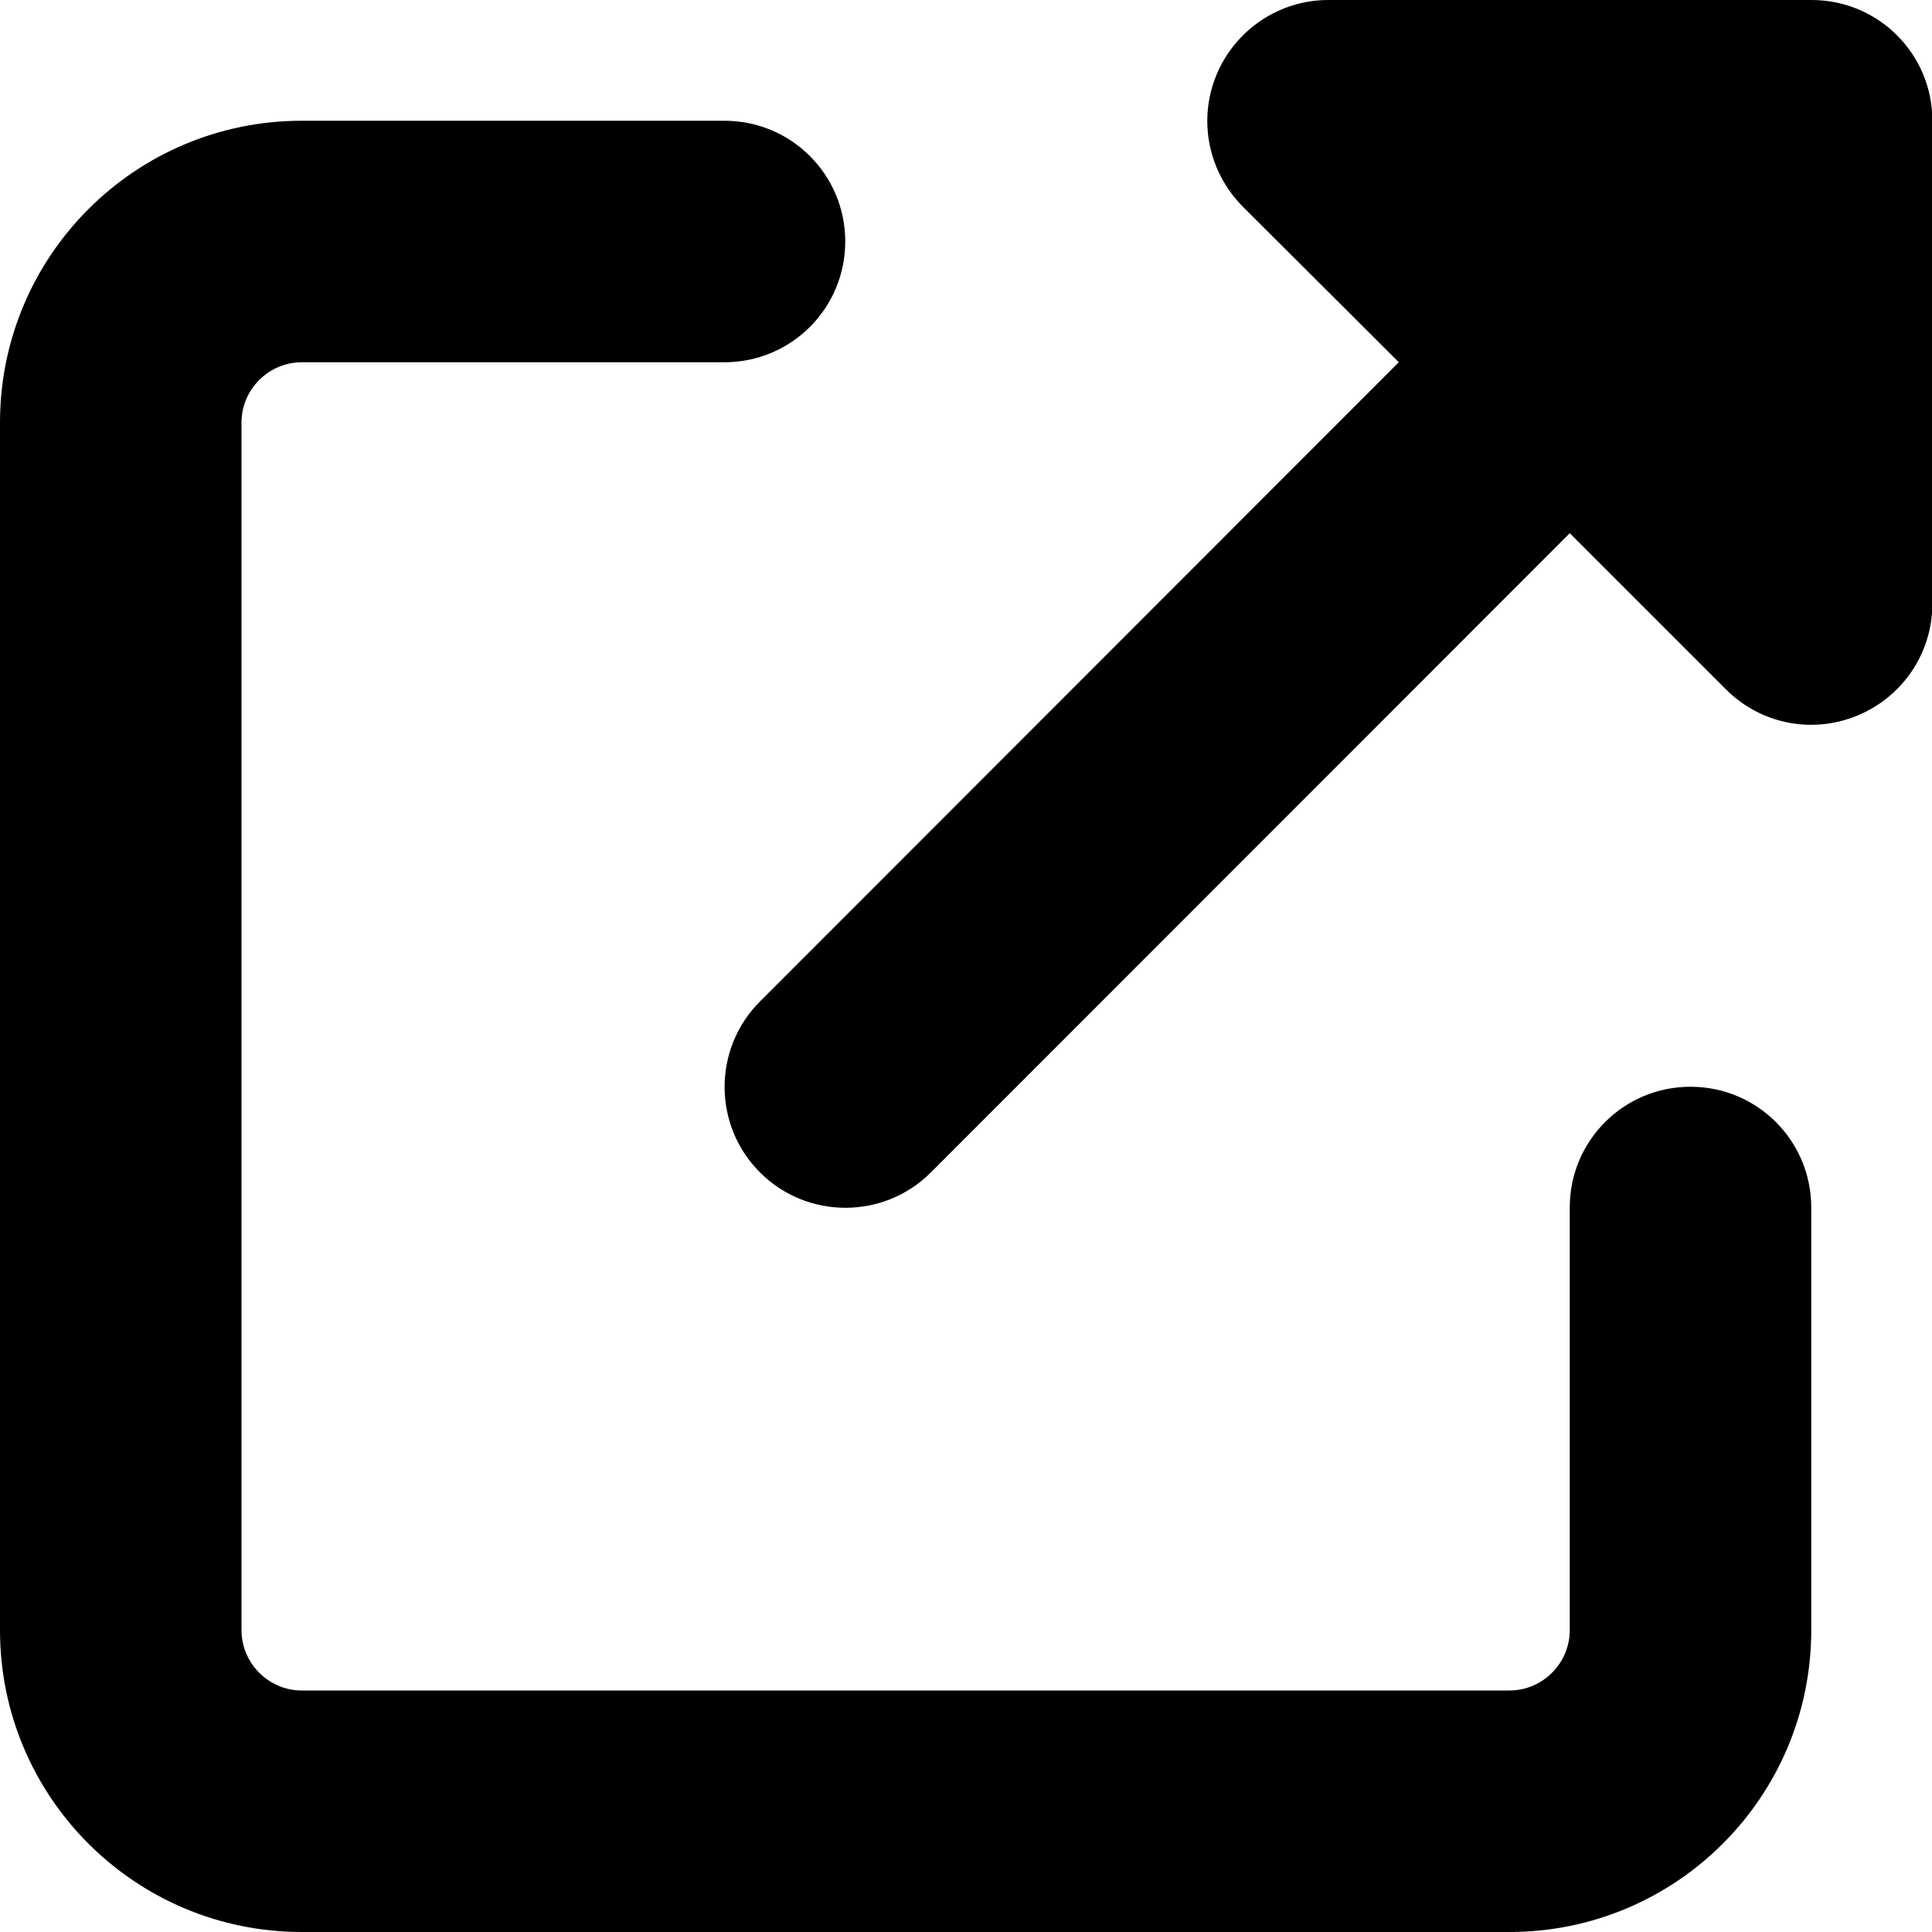
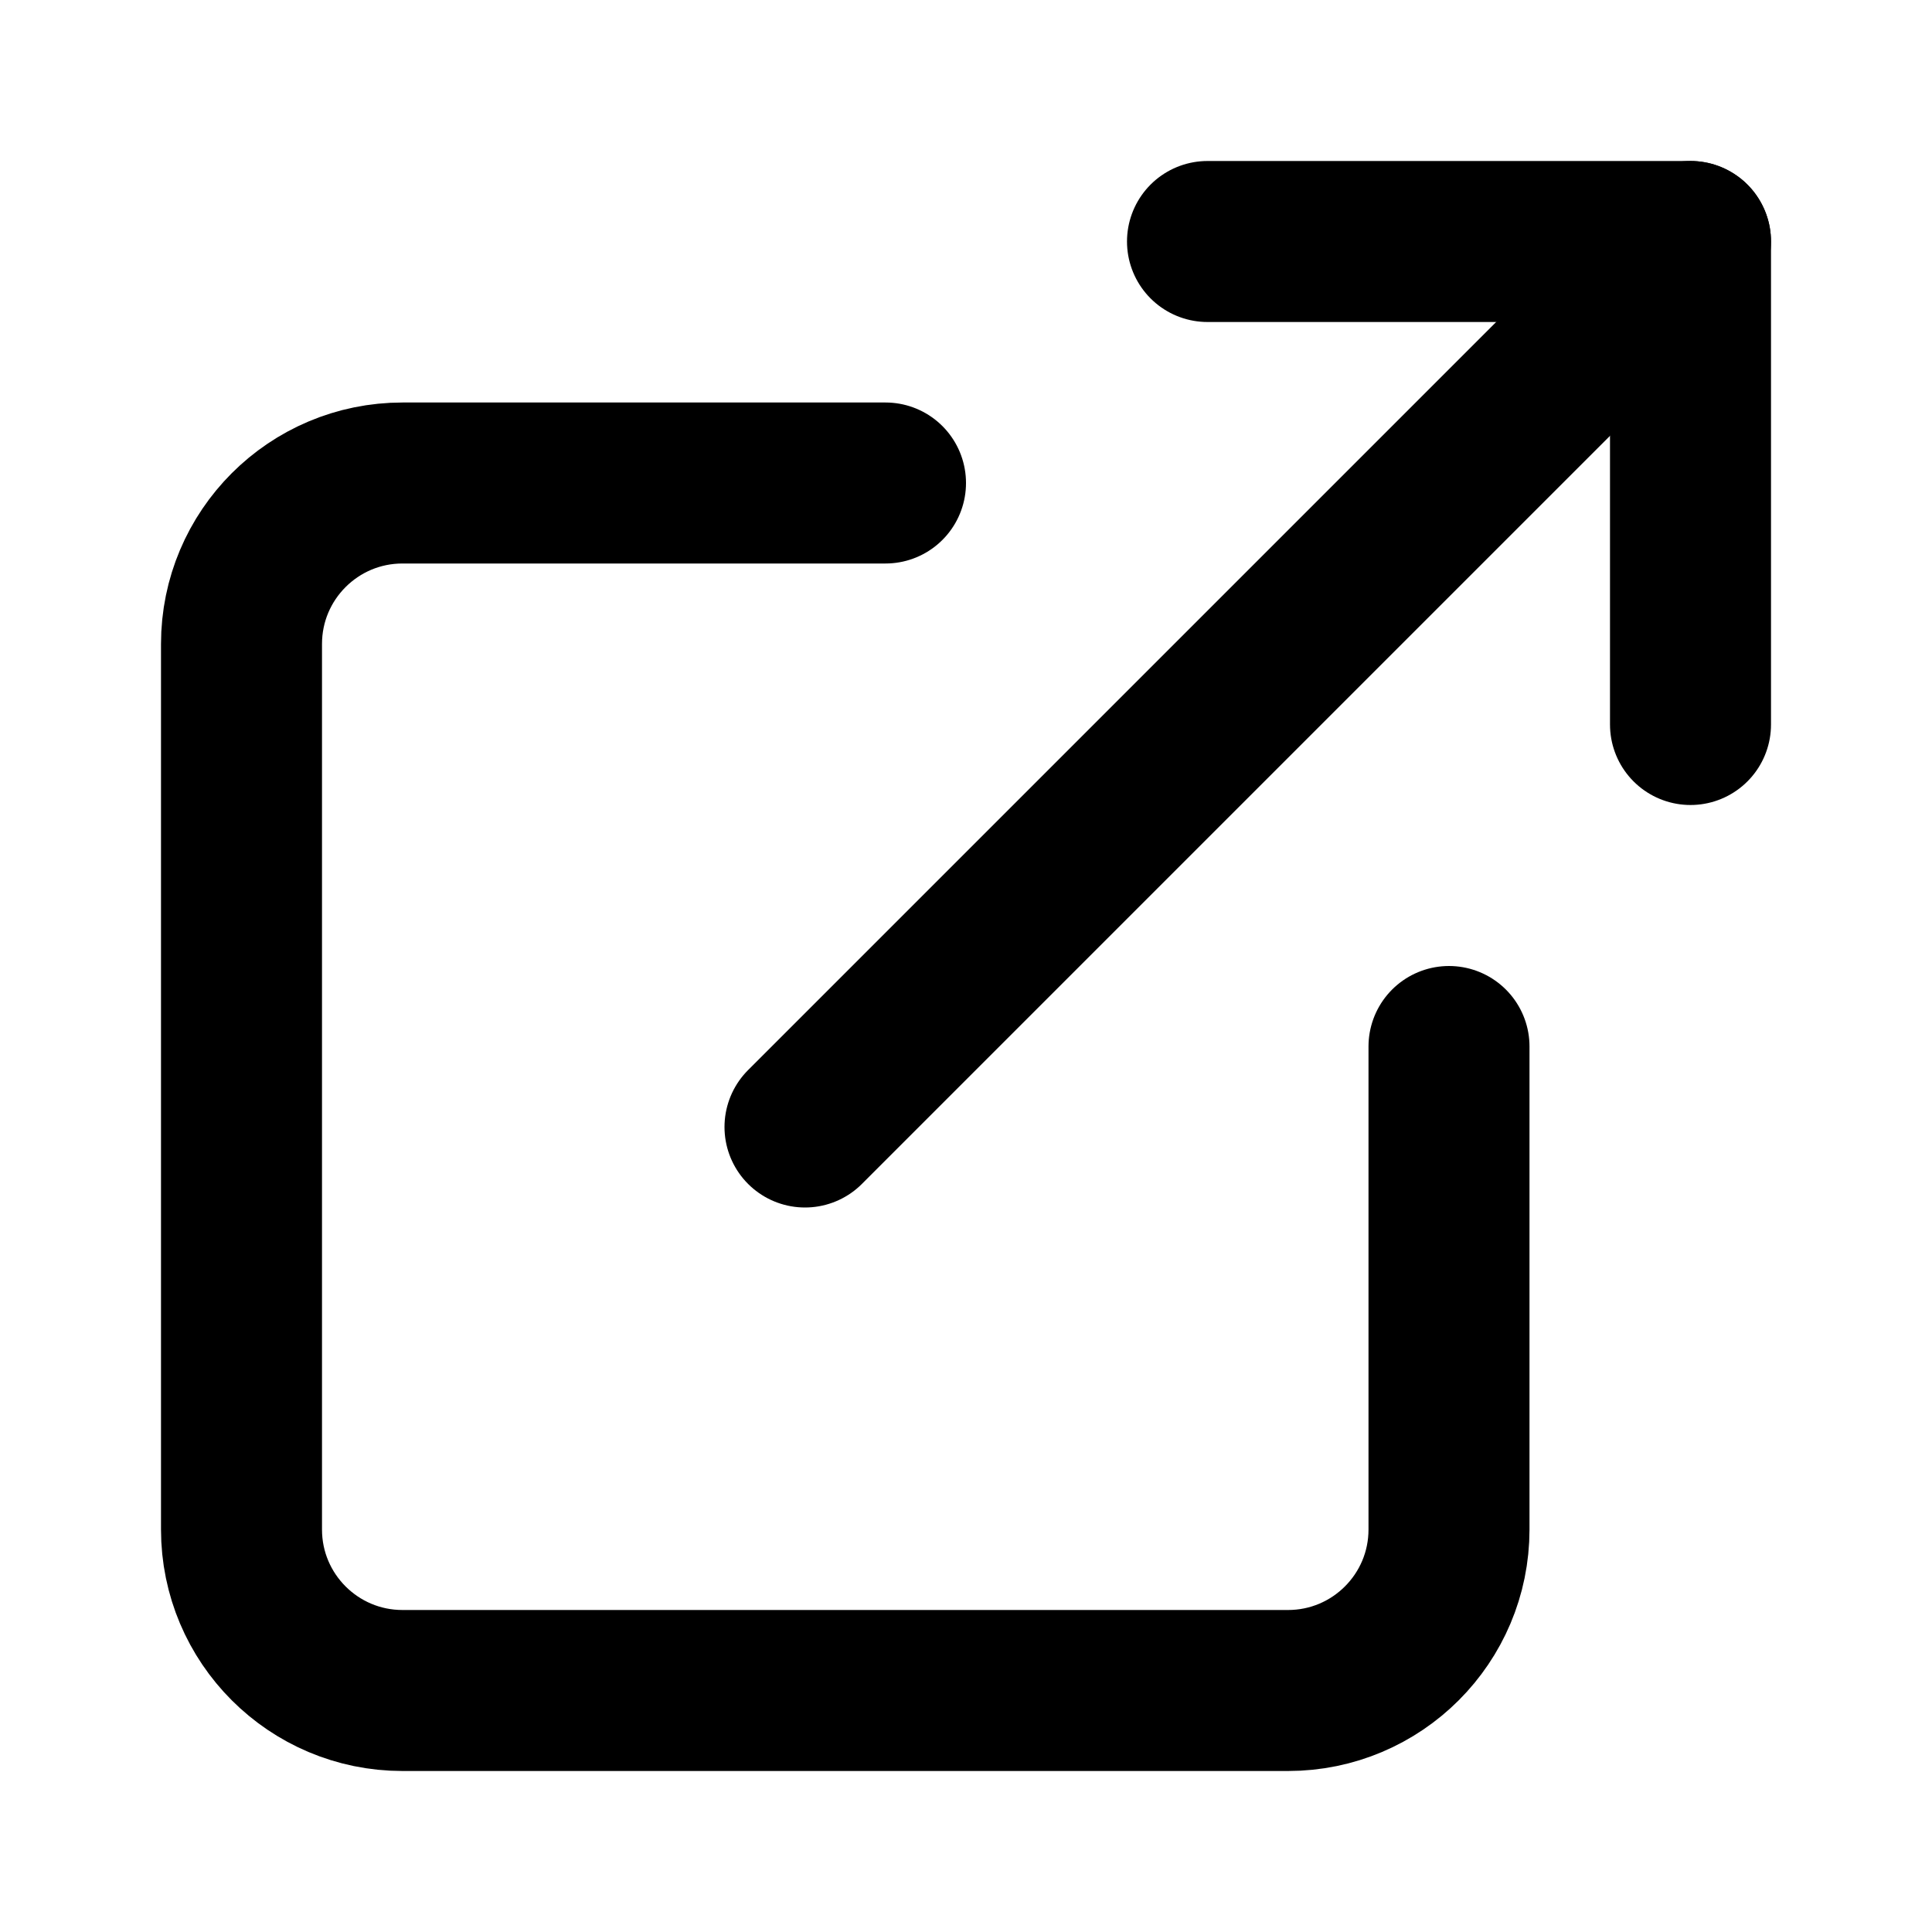
- <svg xmlns="http://www.w3.org/2000/svg" stroke="currentColor" fill="currentColor" stroke-width="0" viewBox="0 0 512 512">
-   <path d="M352 0c-12.9 0-24.6 7.8-29.6 19.8s-2.2 25.7 6.9 34.9L370.7 96 201.4 265.4c-12.5 12.5-12.5 32.8 0 45.3s32.8 12.5 45.3 0L416 141.3l41.4 41.4c9.2 9.2 22.9 11.9 34.9 6.9s19.8-16.6 19.8-29.6l0-128c0-17.7-14.3-32-32-32L352 0zM80 32C35.8 32 0 67.8 0 112L0 432c0 44.2 35.8 80 80 80l320 0c44.2 0 80-35.8 80-80l0-112c0-17.7-14.3-32-32-32s-32 14.3-32 32l0 112c0 8.8-7.2 16-16 16L80 448c-8.8 0-16-7.2-16-16l0-320c0-8.8 7.2-16 16-16l112 0c17.7 0 32-14.3 32-32s-14.3-32-32-32L80 32z" />
+ <svg xmlns="http://www.w3.org/2000/svg" stroke="currentColor" fill="none" stroke-width="2" viewBox="0 0 24 24" stroke-linecap="round" stroke-linejoin="round">
+   <path d="M18 13v6a2 2 0 0 1-2 2H5a2 2 0 0 1-2-2V8a2 2 0 0 1 2-2h6" />
+   <polyline points="15 3 21 3 21 9" />
+   <line x1="10" y1="14" x2="21" y2="3" />
</svg>
